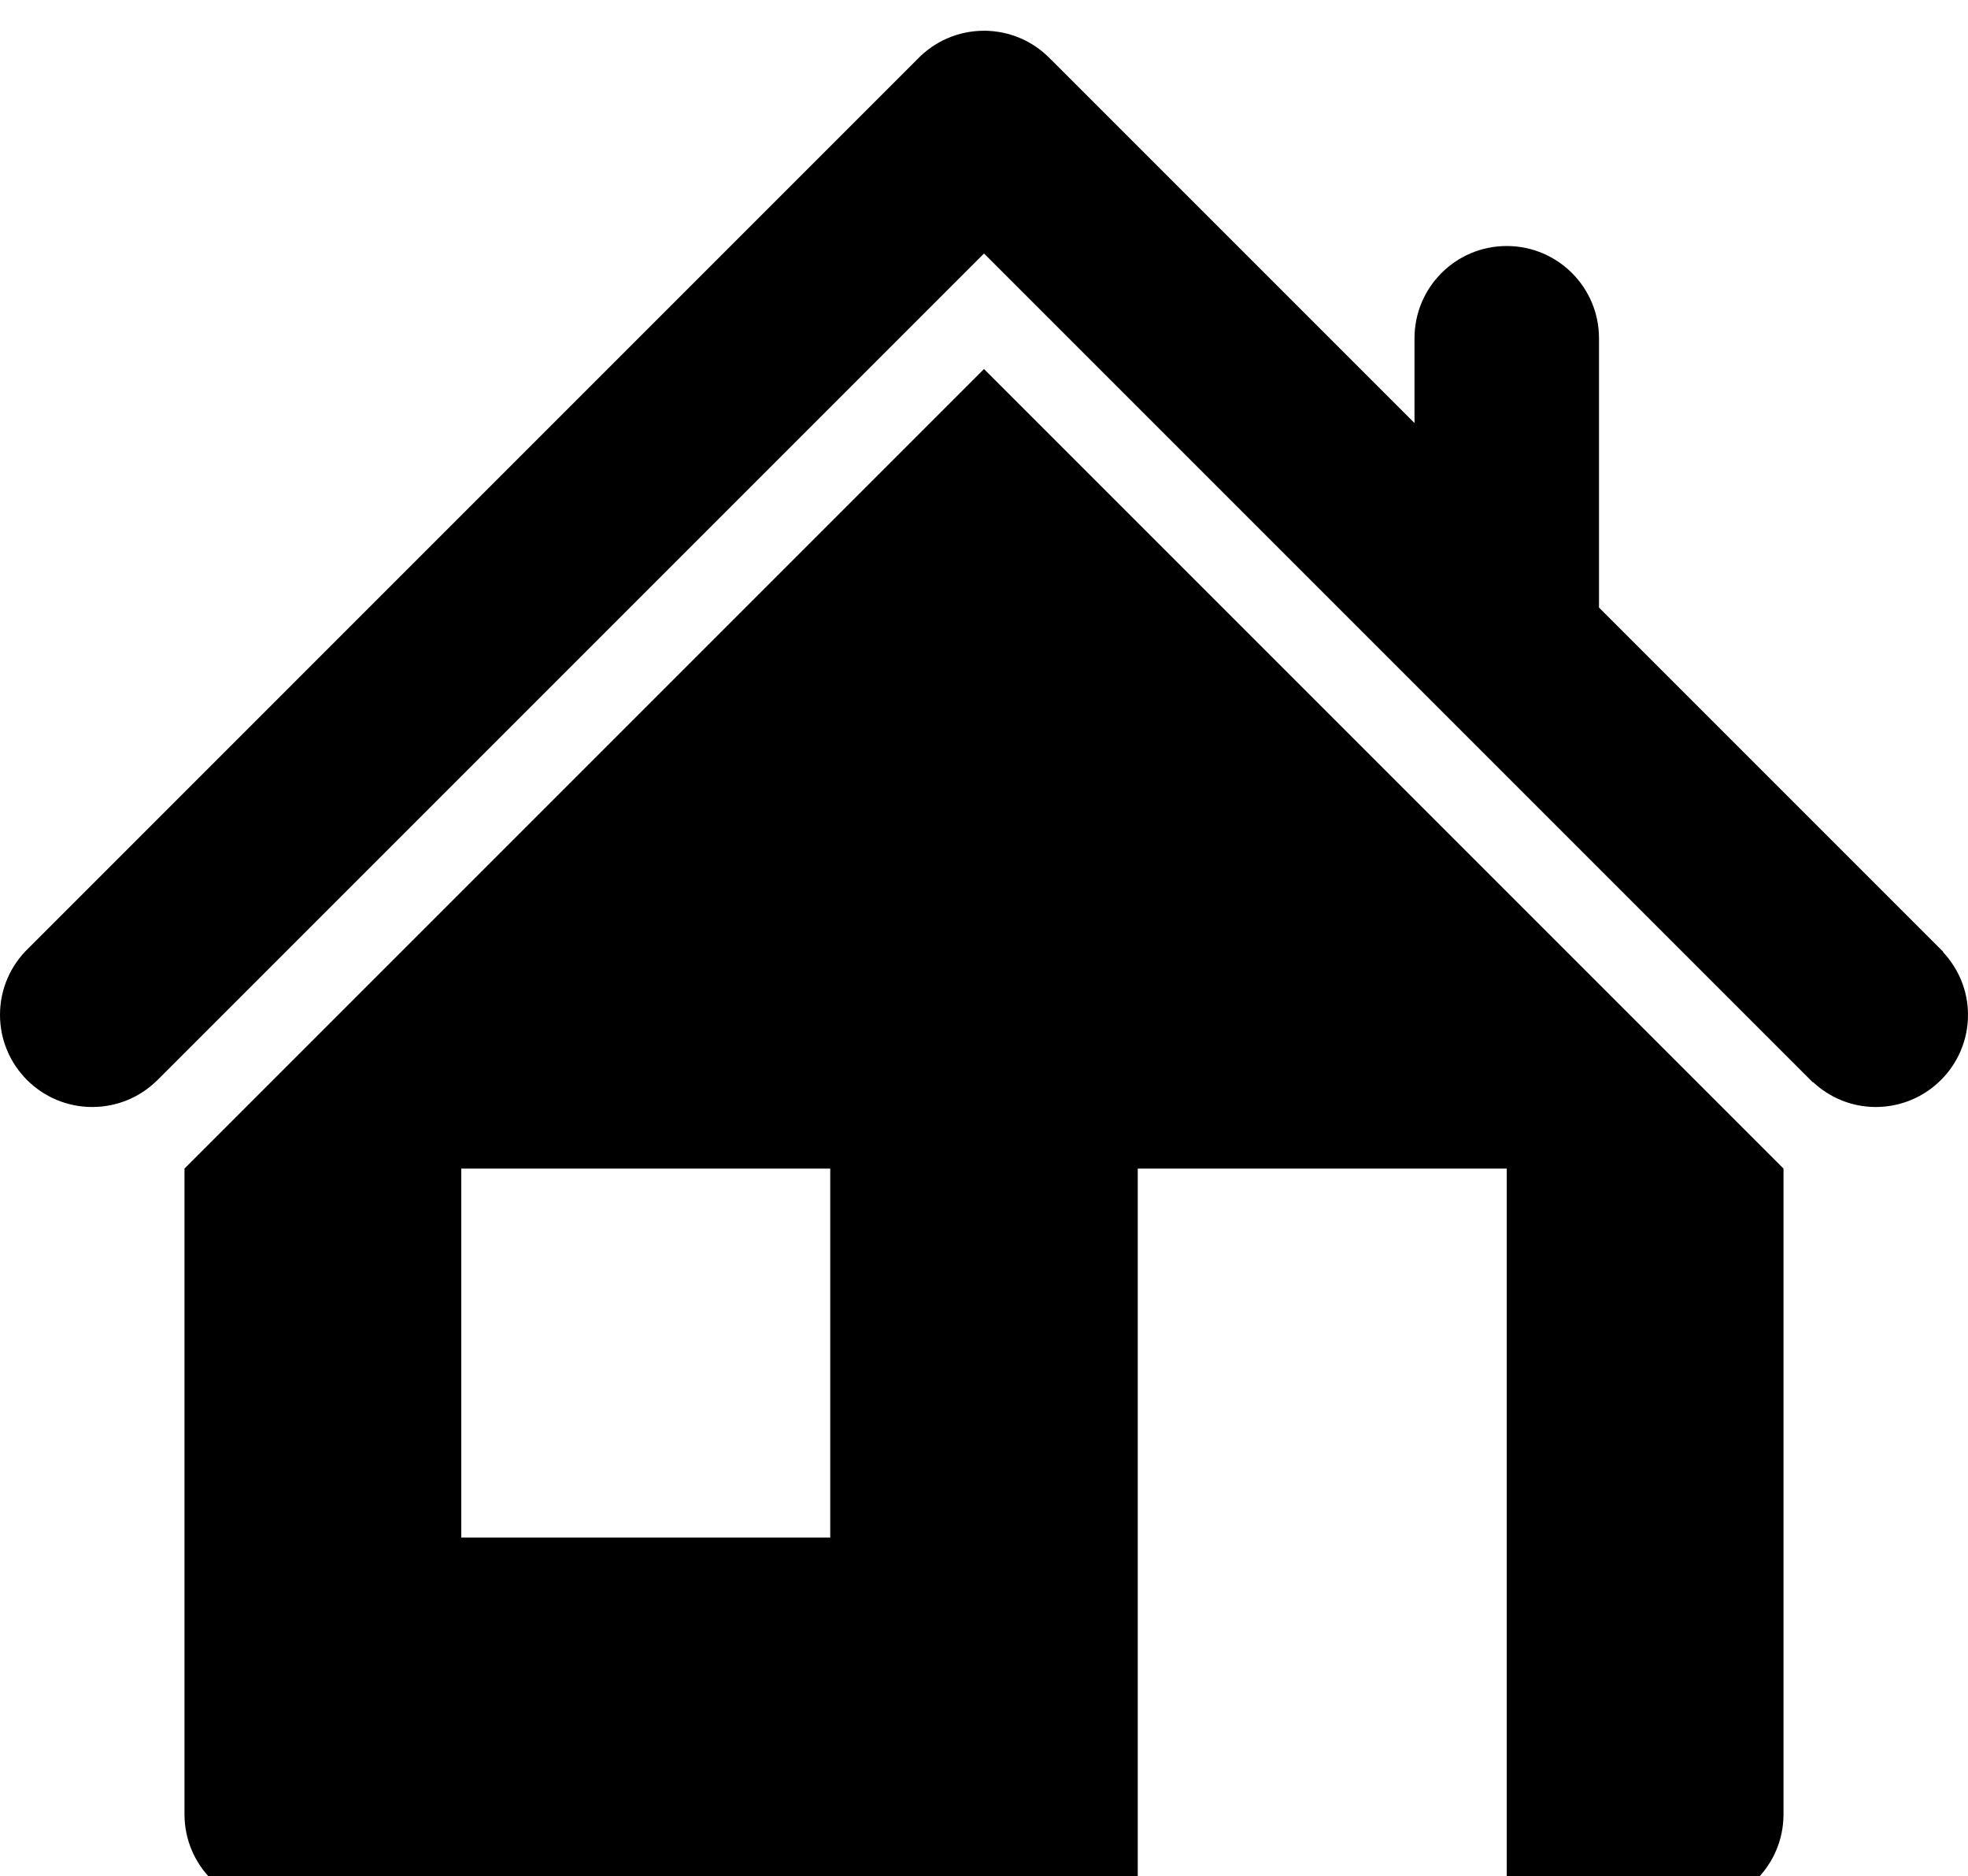
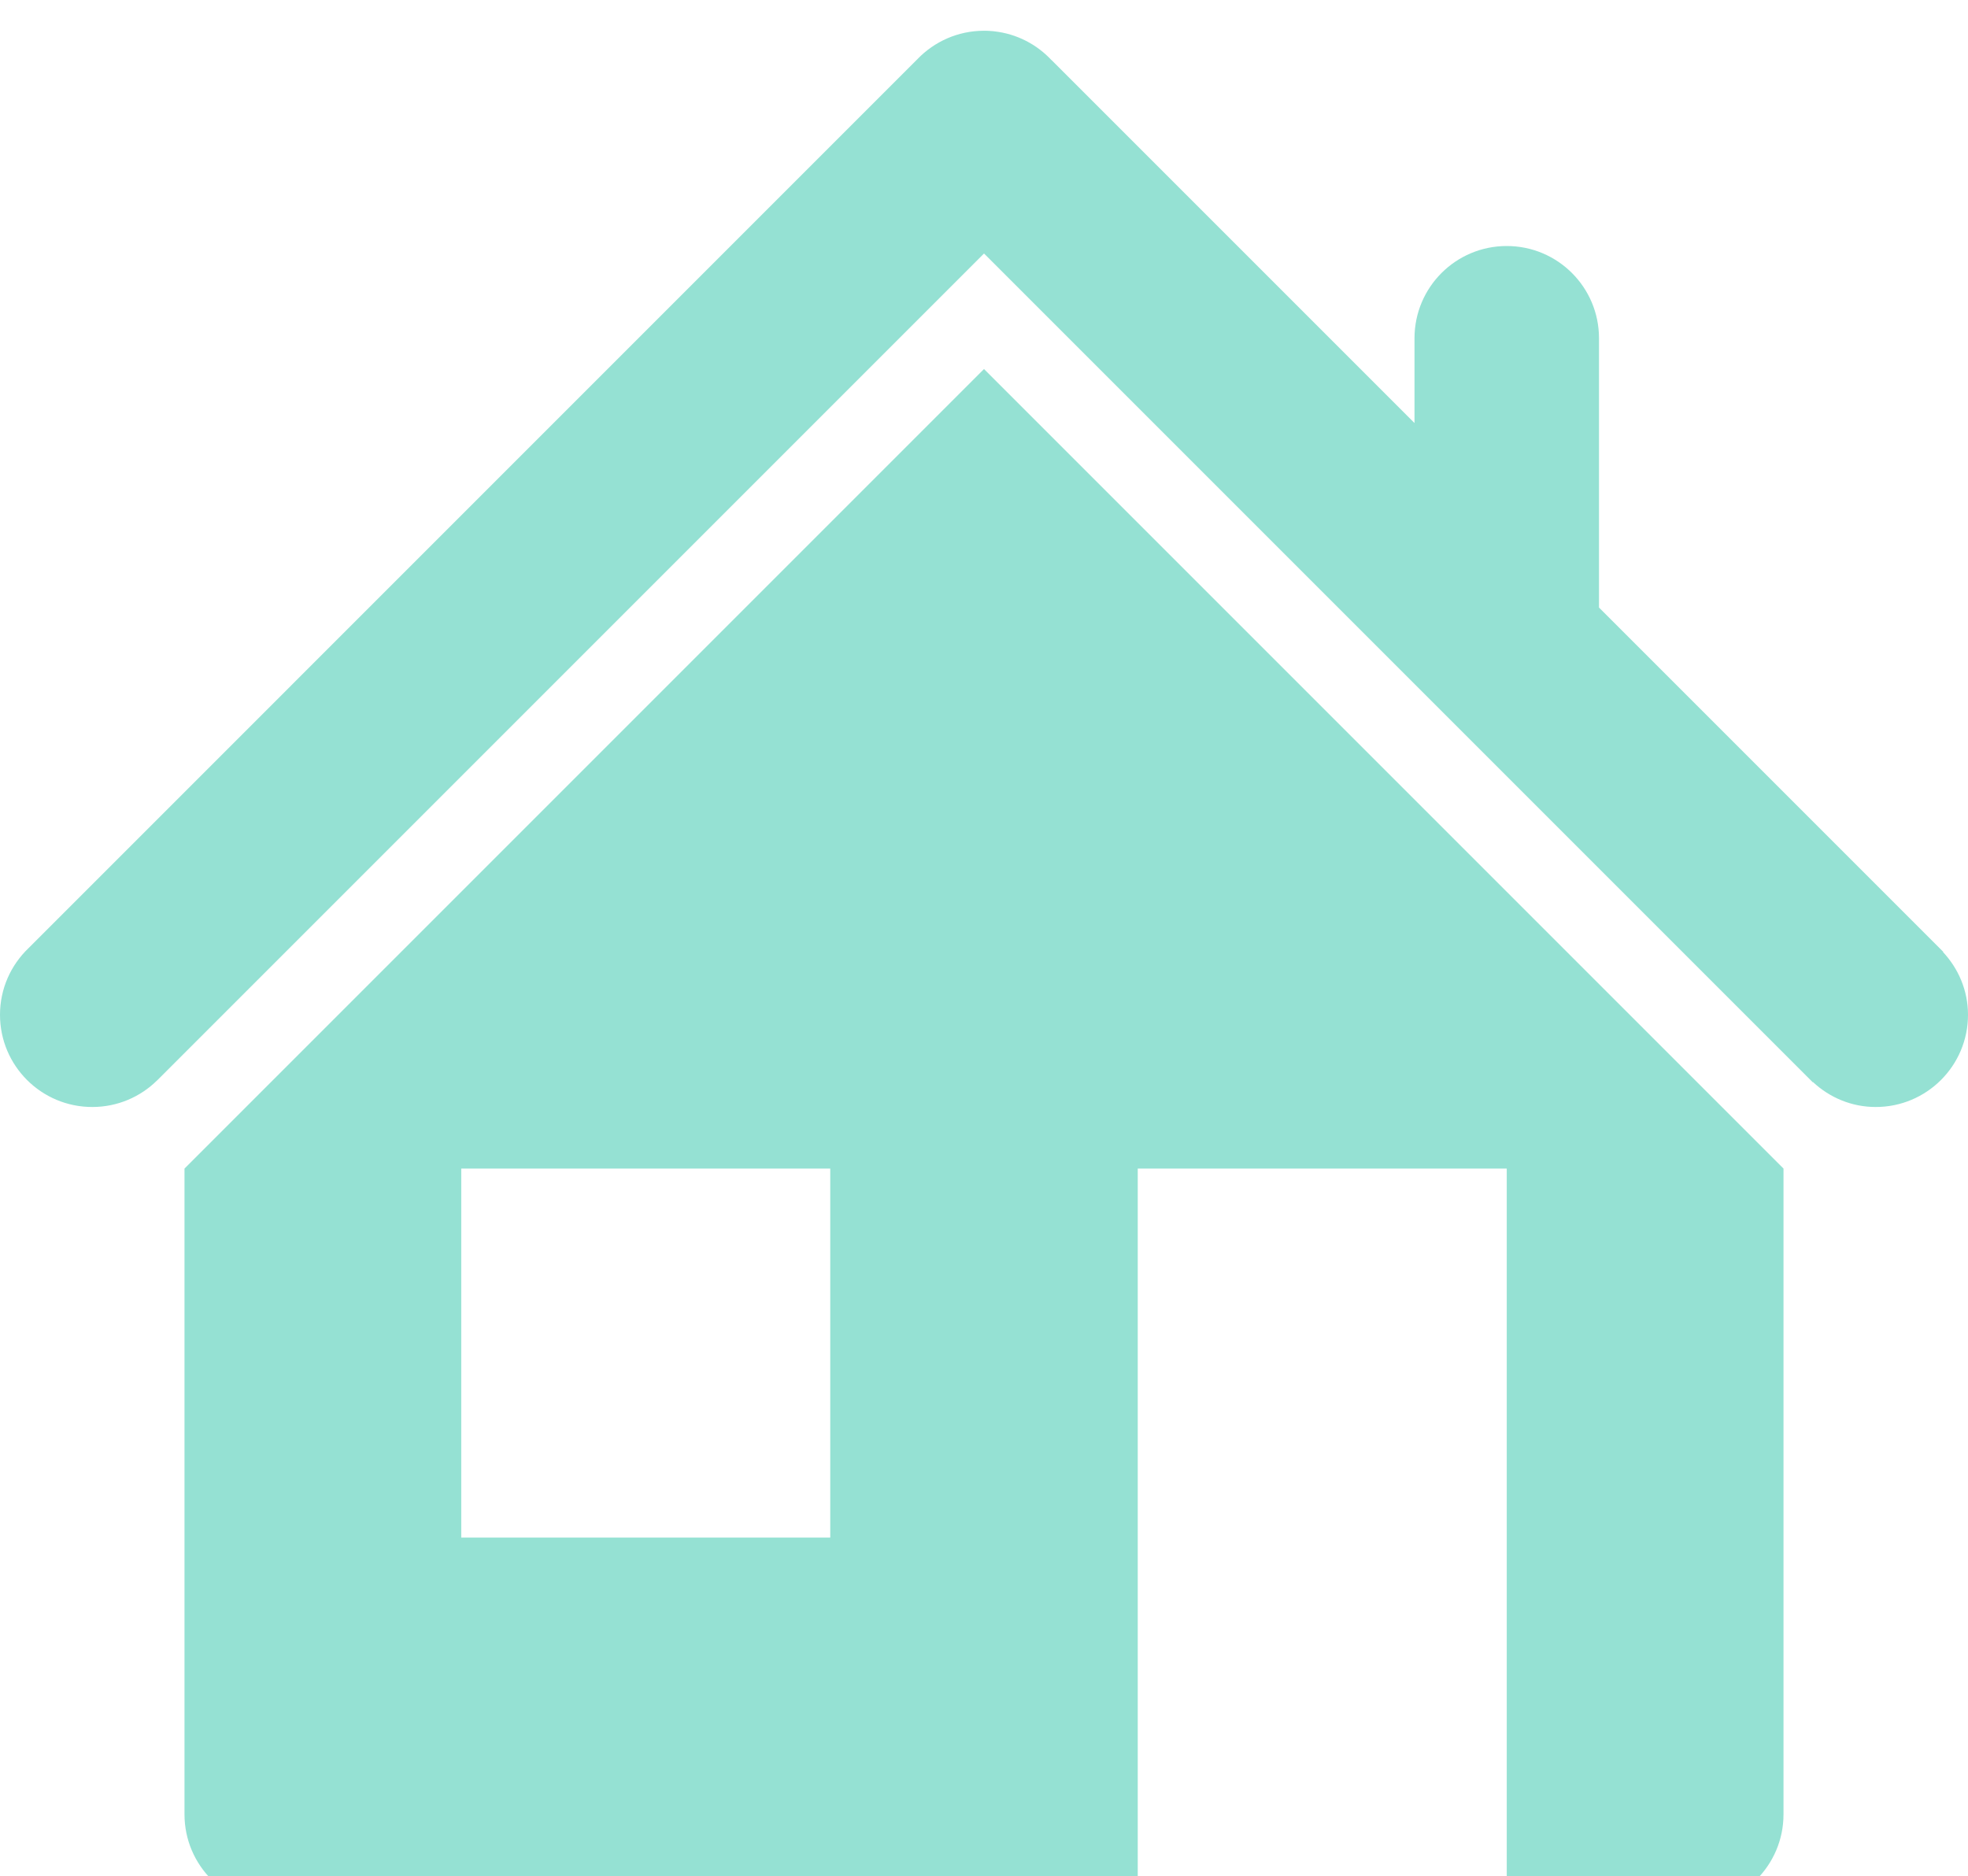
<svg xmlns="http://www.w3.org/2000/svg" viewvox="0 0 32 31">
-   <path d="M32.000,16.500 C32.000,17.328 31.328,17.999 30.500,17.999 C30.105,17.999 29.748,17.844 29.480,17.594 L29.477,17.598 L16.038,4.159 L16.038,4.159 L16.000,4.122 L16.000,4.122 L2.554,17.568 L2.553,17.568 C2.282,17.835 1.910,17.999 1.500,17.999 C0.672,17.999 -0.000,17.328 -0.000,16.500 C-0.000,16.075 0.177,15.692 0.461,15.419 L14.919,0.960 C15.192,0.677 15.575,0.500 16.000,0.500 L16.000,0.500 L16.000,0.500 C16.000,0.500 16.000,0.500 16.001,0.500 C16.027,0.500 16.053,0.500 16.080,0.502 C16.084,0.502 16.088,0.503 16.092,0.503 C16.115,0.504 16.137,0.506 16.160,0.508 C16.161,0.508 16.162,0.508 16.164,0.509 C16.531,0.549 16.858,0.721 17.097,0.977 L17.098,0.976 L23.000,6.878 L23.000,5.500 C23.000,4.671 23.671,4.000 24.500,4.000 C25.328,4.000 26.000,4.671 26.000,5.500 L26.000,9.878 L31.598,15.476 L31.594,15.480 C31.844,15.748 32.000,16.105 32.000,16.500 ZM29.000,19.000 L29.000,23.500 L29.000,25.500 L29.000,29.500 C29.000,30.328 28.328,31.000 27.500,31.000 L24.500,31.000 L24.500,19.000 L18.500,19.000 L18.500,31.000 L4.500,31.000 C3.672,31.000 3.000,30.328 3.000,29.500 L3.000,25.500 L3.000,23.500 L3.000,19.000 L16.000,6.000 L29.000,19.000 ZM13.500,19.000 L7.500,19.000 L7.500,25.000 L13.500,25.000 L13.500,19.000 Z" />
+   <path fill-rule="evenodd" fill="rgb(149, 225, 211)" d="M32.000,16.500 C32.000,17.328 31.328,17.999 30.500,17.999 C30.105,17.999 29.748,17.844 29.480,17.594 L29.477,17.598 L16.038,4.159 L16.038,4.159 L16.000,4.122 L16.000,4.122 L2.554,17.568 L2.553,17.568 C2.282,17.835 1.910,17.999 1.500,17.999 C0.672,17.999 -0.000,17.328 -0.000,16.500 C-0.000,16.075 0.177,15.692 0.461,15.419 L14.919,0.960 C15.192,0.677 15.575,0.500 16.000,0.500 L16.000,0.500 L16.000,0.500 C16.000,0.500 16.000,0.500 16.001,0.500 C16.027,0.500 16.053,0.500 16.080,0.502 C16.084,0.502 16.088,0.503 16.092,0.503 C16.115,0.504 16.137,0.506 16.160,0.508 C16.161,0.508 16.162,0.508 16.164,0.509 C16.531,0.549 16.858,0.721 17.097,0.977 L17.098,0.976 L23.000,6.878 L23.000,5.500 C23.000,4.671 23.671,4.000 24.500,4.000 C25.328,4.000 26.000,4.671 26.000,5.500 L26.000,9.878 L31.598,15.476 L31.594,15.480 C31.844,15.748 32.000,16.105 32.000,16.500 ZM29.000,19.000 L29.000,23.500 L29.000,25.500 L29.000,29.500 C29.000,30.328 28.328,31.000 27.500,31.000 L24.500,31.000 L24.500,19.000 L18.500,19.000 L18.500,31.000 L4.500,31.000 C3.672,31.000 3.000,30.328 3.000,29.500 L3.000,25.500 L3.000,23.500 L3.000,19.000 L16.000,6.000 L29.000,19.000 ZM13.500,19.000 L7.500,19.000 L7.500,25.000 L13.500,25.000 L13.500,19.000 Z" />
</svg>
